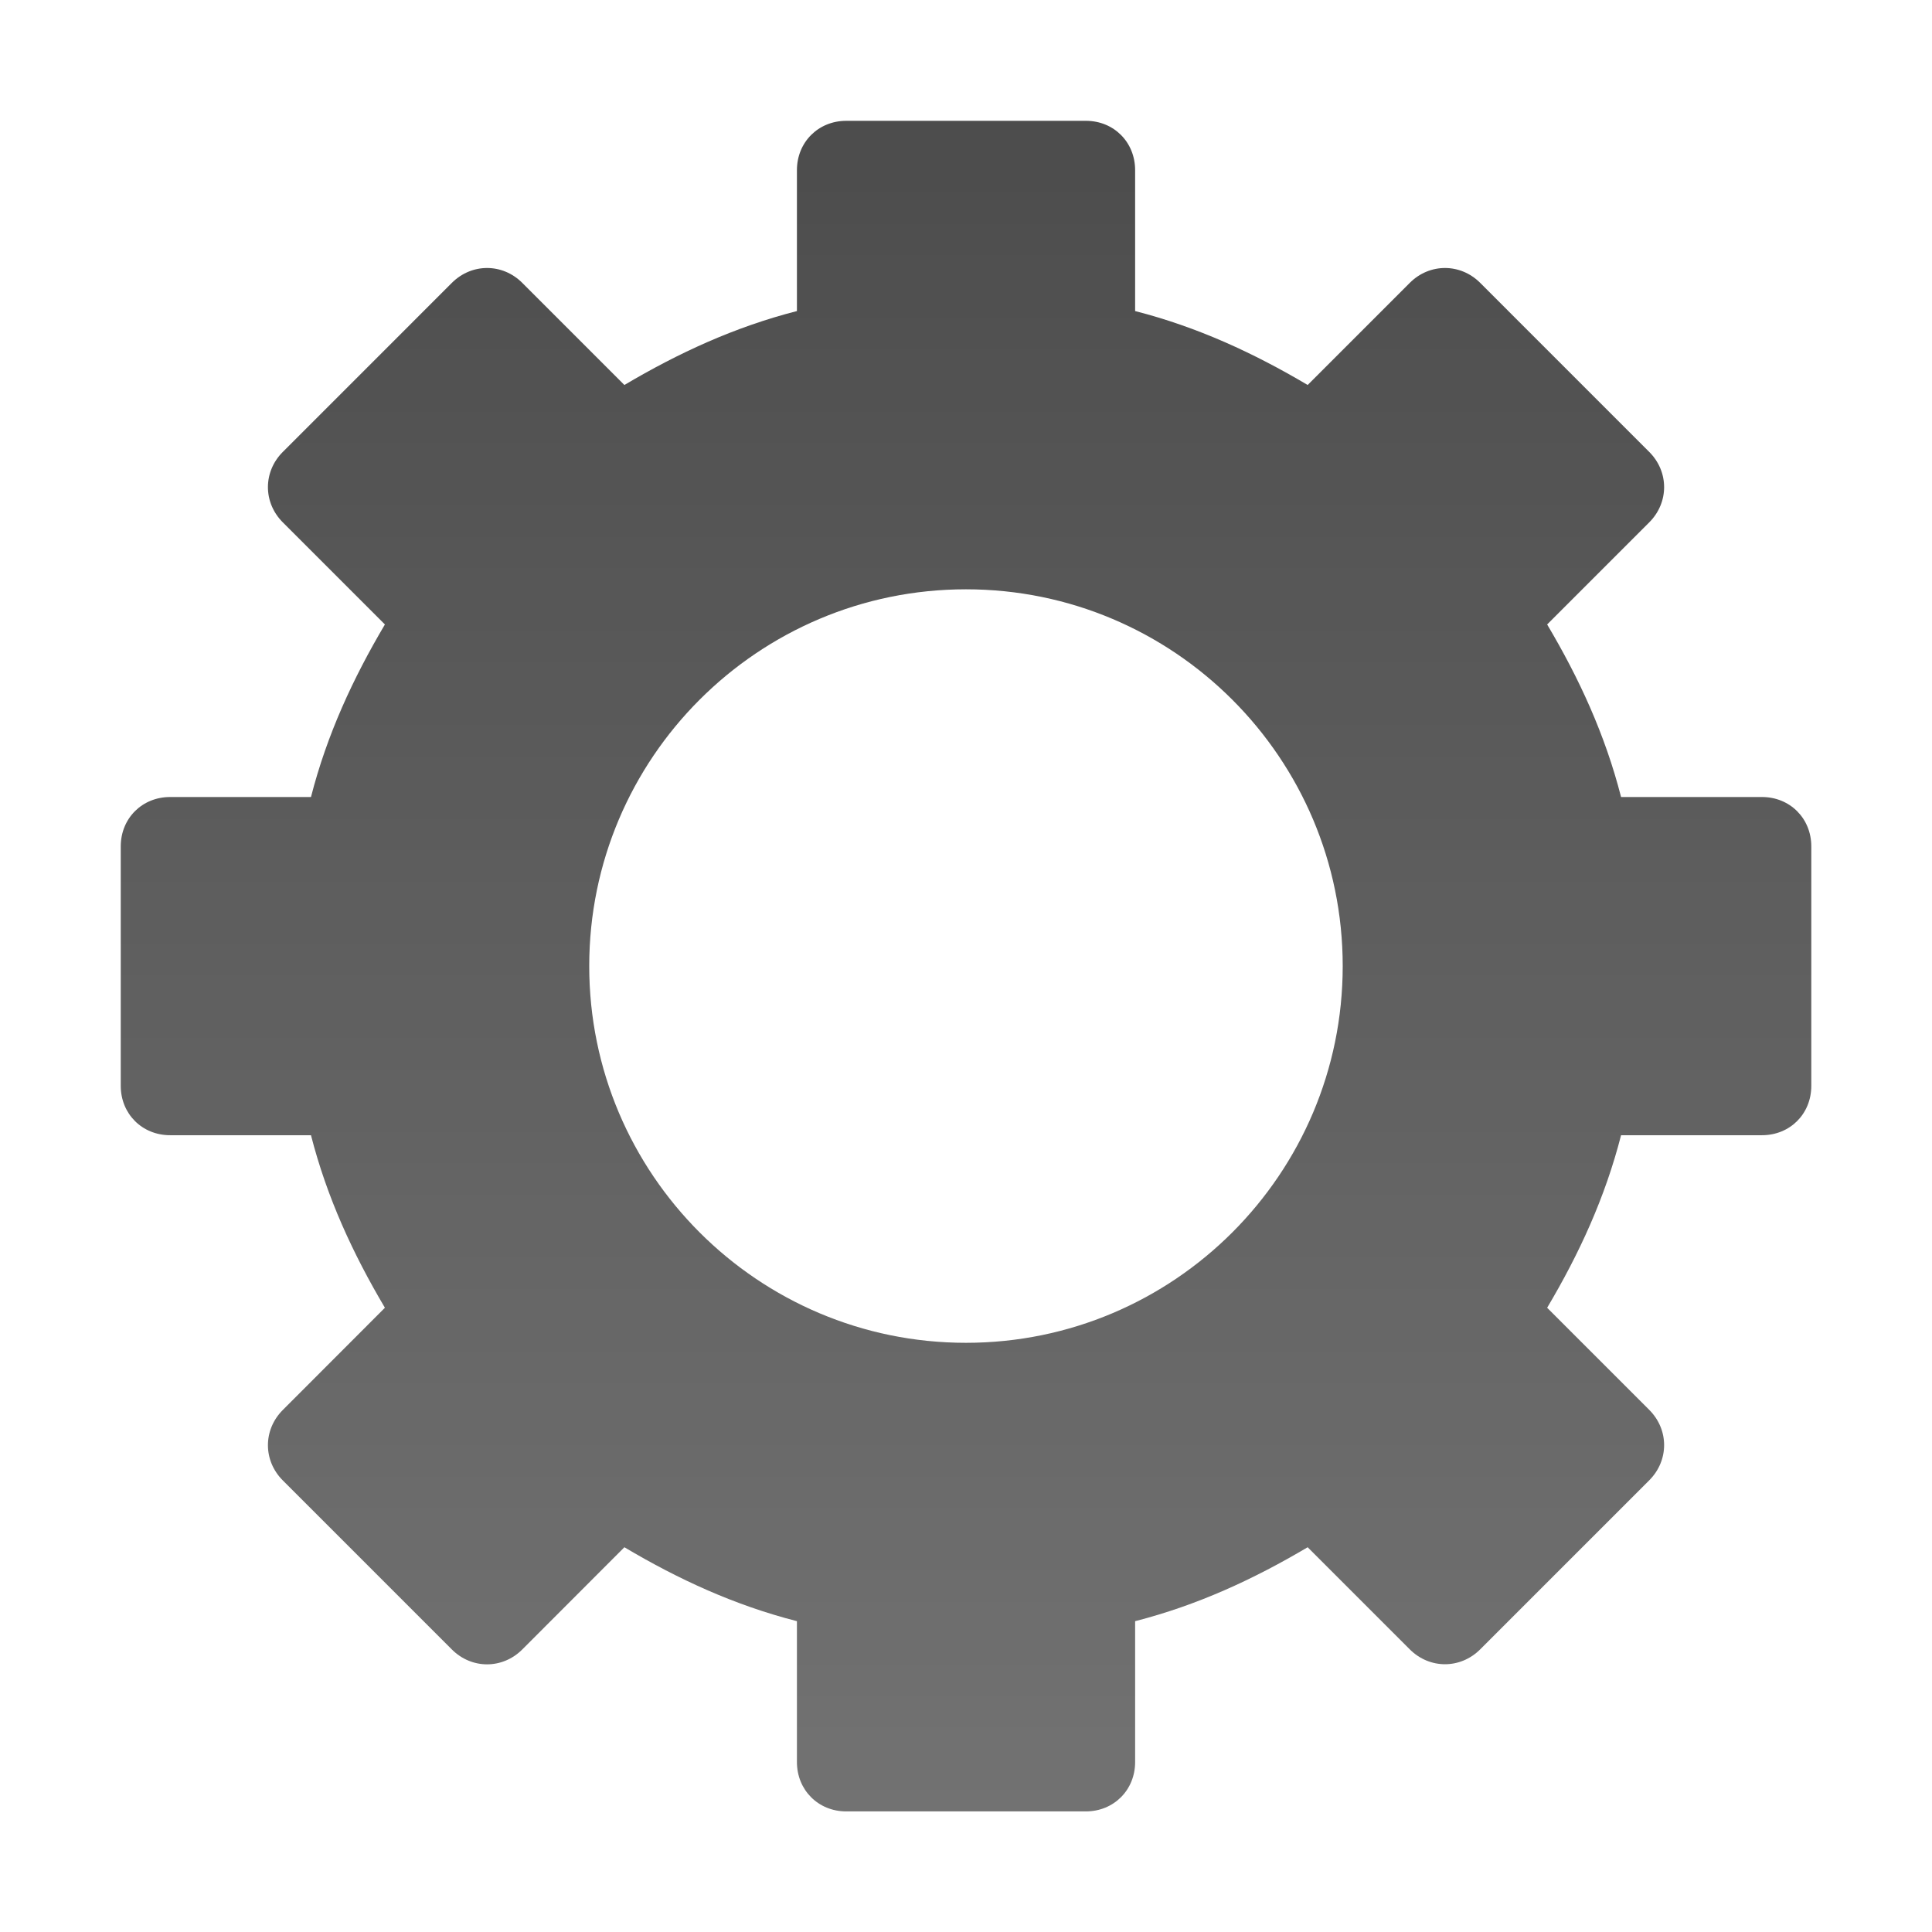
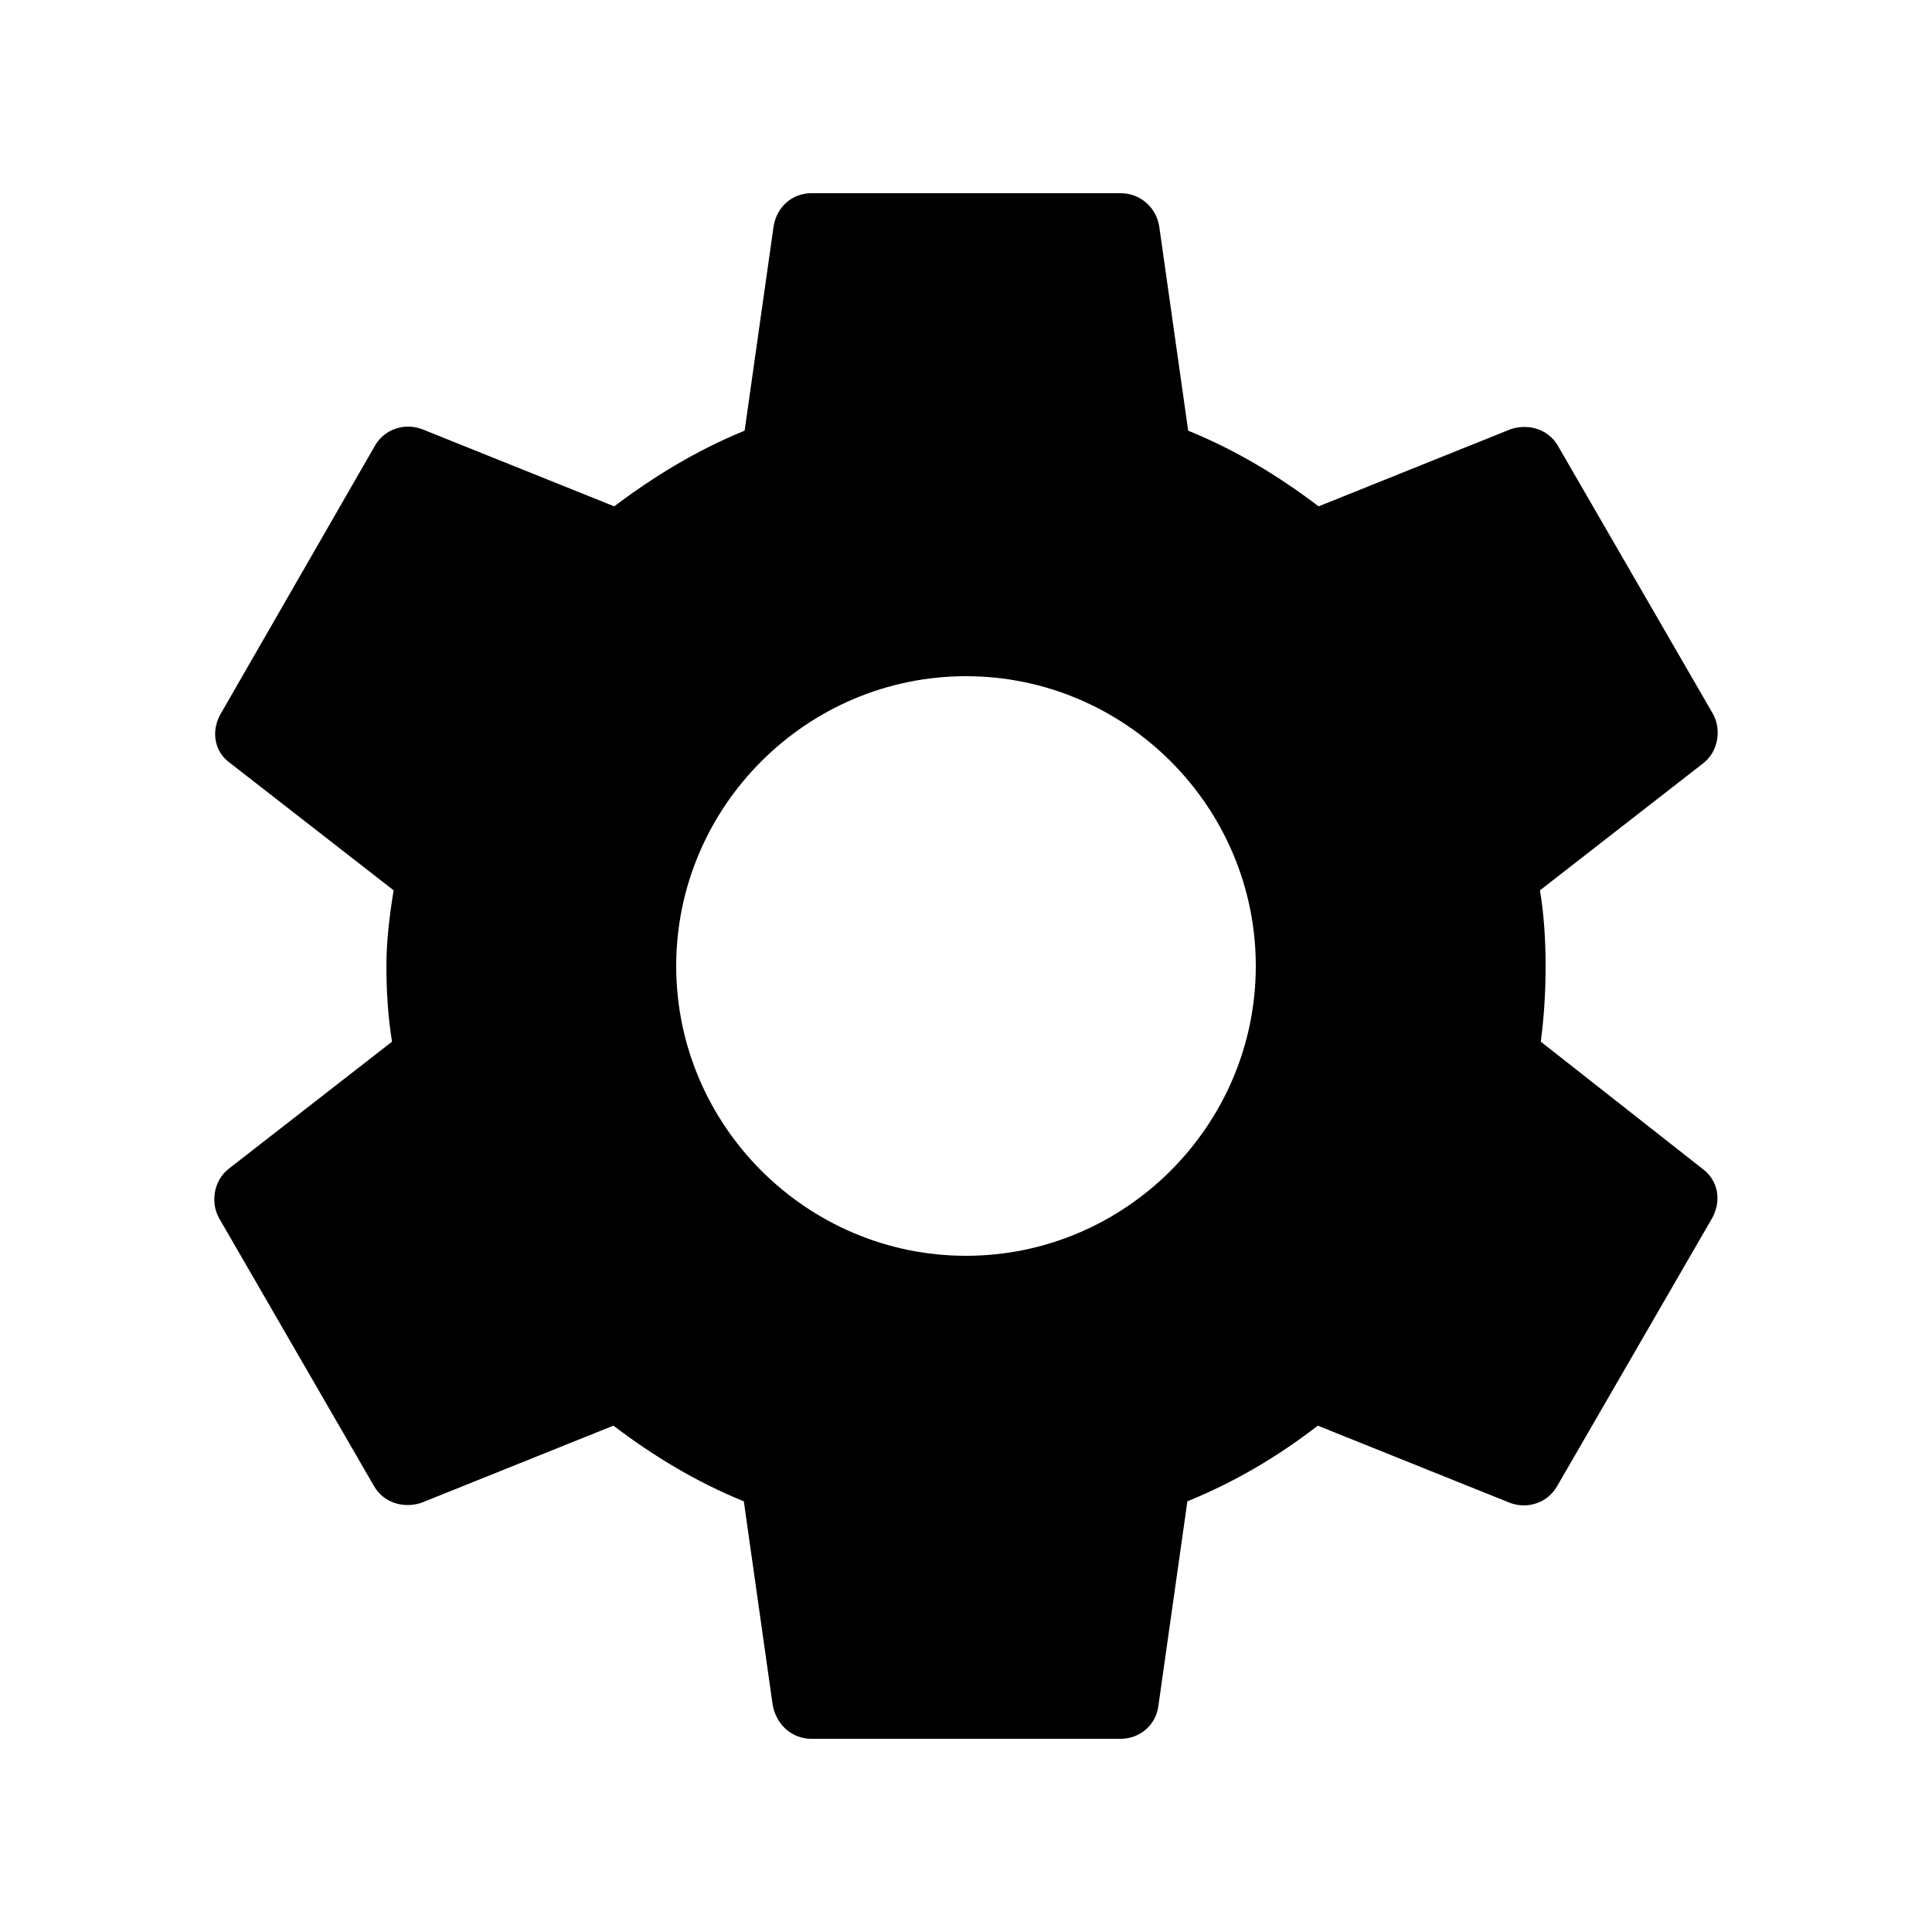
- <svg xmlns="http://www.w3.org/2000/svg" xmlns:xlink="http://www.w3.org/1999/xlink" height="64" width="64" version="1.0">
-   <defs>
-     <linearGradient id="d" x1="7.224" xlink:href="#a" gradientUnits="userSpaceOnUse" x2="7.224" y1=".019" y2="15.035" />
-     <linearGradient id="a">
-       <stop offset="0" />
-       <stop stop-color="#363636" offset="1" />
-     </linearGradient>
-     <linearGradient id="e" x1="7.493" xlink:href="#a" gradientUnits="userSpaceOnUse" x2="7.493" y1=".004" y2="14.998" />
-   </defs>
-   <g opacity=".7" fill="url(#d)" transform="matrix(3.7332 0 0 3.7333 2.1334 3.7931)">
-     <path fill="url(#e)" d="m6.938 0.056c-0.248 0-0.438 0.189-0.438 0.438v1.25c-0.554 0.142-1.051 0.372-1.531 0.656l-0.906-0.906c-0.176-0.176-0.449-0.176-0.625 0l-1.5 1.5c-0.176 0.176-0.176 0.449 0 0.625l0.906 0.906c-0.284 0.48-0.514 0.977-0.656 1.531h-1.25c-0.248 0-0.438 0.189-0.438 0.438v2.125c1e-8 0.248 0.189 0.438 0.438 0.438h1.25c0.142 0.554 0.372 1.051 0.656 1.531l-0.906 0.907c-0.176 0.176-0.176 0.449 0 0.625l1.5 1.5c0.176 0.176 0.449 0.176 0.625 0l0.906-0.907c0.48 0.285 0.977 0.514 1.531 0.656v1.25c1e-7 0.248 0.189 0.438 0.438 0.438h2.125c0.248 0 0.438-0.189 0.438-0.438v-1.25c0.554-0.142 1.051-0.372 1.531-0.656l0.906 0.906c0.176 0.176 0.449 0.176 0.625 0l1.5-1.5c0.176-0.176 0.176-0.449 0-0.625l-0.906-0.906c0.285-0.48 0.514-0.977 0.656-1.531h1.25c0.249 0 0.438-0.189 0.438-0.438v-2.125c0-0.248-0.189-0.438-0.438-0.438h-1.25c-0.142-0.554-0.371-1.051-0.656-1.531l0.906-0.906c0.176-0.176 0.176-0.449 0-0.625l-1.5-1.5c-0.176-0.176-0.449-0.176-0.625 0l-0.906 0.906c-0.48-0.284-0.977-0.514-1.531-0.656v-1.25c0-0.249-0.189-0.438-0.437-0.438zm1.062 4.157c1.845 0 3.343 1.498 3.343 3.343 0 1.845-1.498 3.343-3.343 3.343-1.845 0-3.343-1.498-3.343-3.343s1.498-3.343 3.343-3.343z" display="block" />
+ <svg xmlns="http://www.w3.org/2000/svg" enable-background="new 0 0 24 24" height="24px" viewBox="0 0 24 24" width="24px" fill="#000000">
+   <g>
+     <path d="M0,0h24v24H0V0z" fill="none" />
+     <path d="M19.14,12.94c0.04-0.3,0.06-0.61,0.06-0.94c0-0.32-0.02-0.64-0.07-0.94l2.03-1.58c0.18-0.14,0.23-0.41,0.12-0.61 l-1.92-3.32c-0.12-0.22-0.37-0.29-0.59-0.22l-2.39,0.96c-0.5-0.38-1.03-0.7-1.62-0.94L14.4,2.81c-0.04-0.24-0.24-0.41-0.48-0.41 h-3.84c-0.24,0-0.43,0.17-0.47,0.41L9.25,5.35C8.66,5.59,8.12,5.92,7.63,6.29L5.24,5.33c-0.22-0.08-0.47,0-0.59,0.22L2.74,8.87 C2.62,9.08,2.66,9.34,2.86,9.48l2.03,1.58C4.84,11.36,4.8,11.69,4.8,12s0.02,0.64,0.07,0.94l-2.03,1.58 c-0.18,0.14-0.23,0.41-0.12,0.61l1.92,3.32c0.12,0.22,0.37,0.29,0.59,0.22l2.39-0.96c0.5,0.38,1.03,0.7,1.62,0.94l0.36,2.54 c0.05,0.24,0.24,0.41,0.48,0.41h3.84c0.24,0,0.44-0.17,0.47-0.41l0.36-2.54c0.59-0.24,1.13-0.56,1.62-0.94l2.39,0.96 c0.22,0.08,0.47,0,0.59-0.22l1.92-3.32c0.12-0.22,0.07-0.47-0.12-0.61L19.14,12.94z M12,15.6c-1.98,0-3.6-1.62-3.6-3.6 s1.62-3.6,3.6-3.6s3.6,1.62,3.6,3.6S13.98,15.6,12,15.6z" />
  </g>
</svg>
